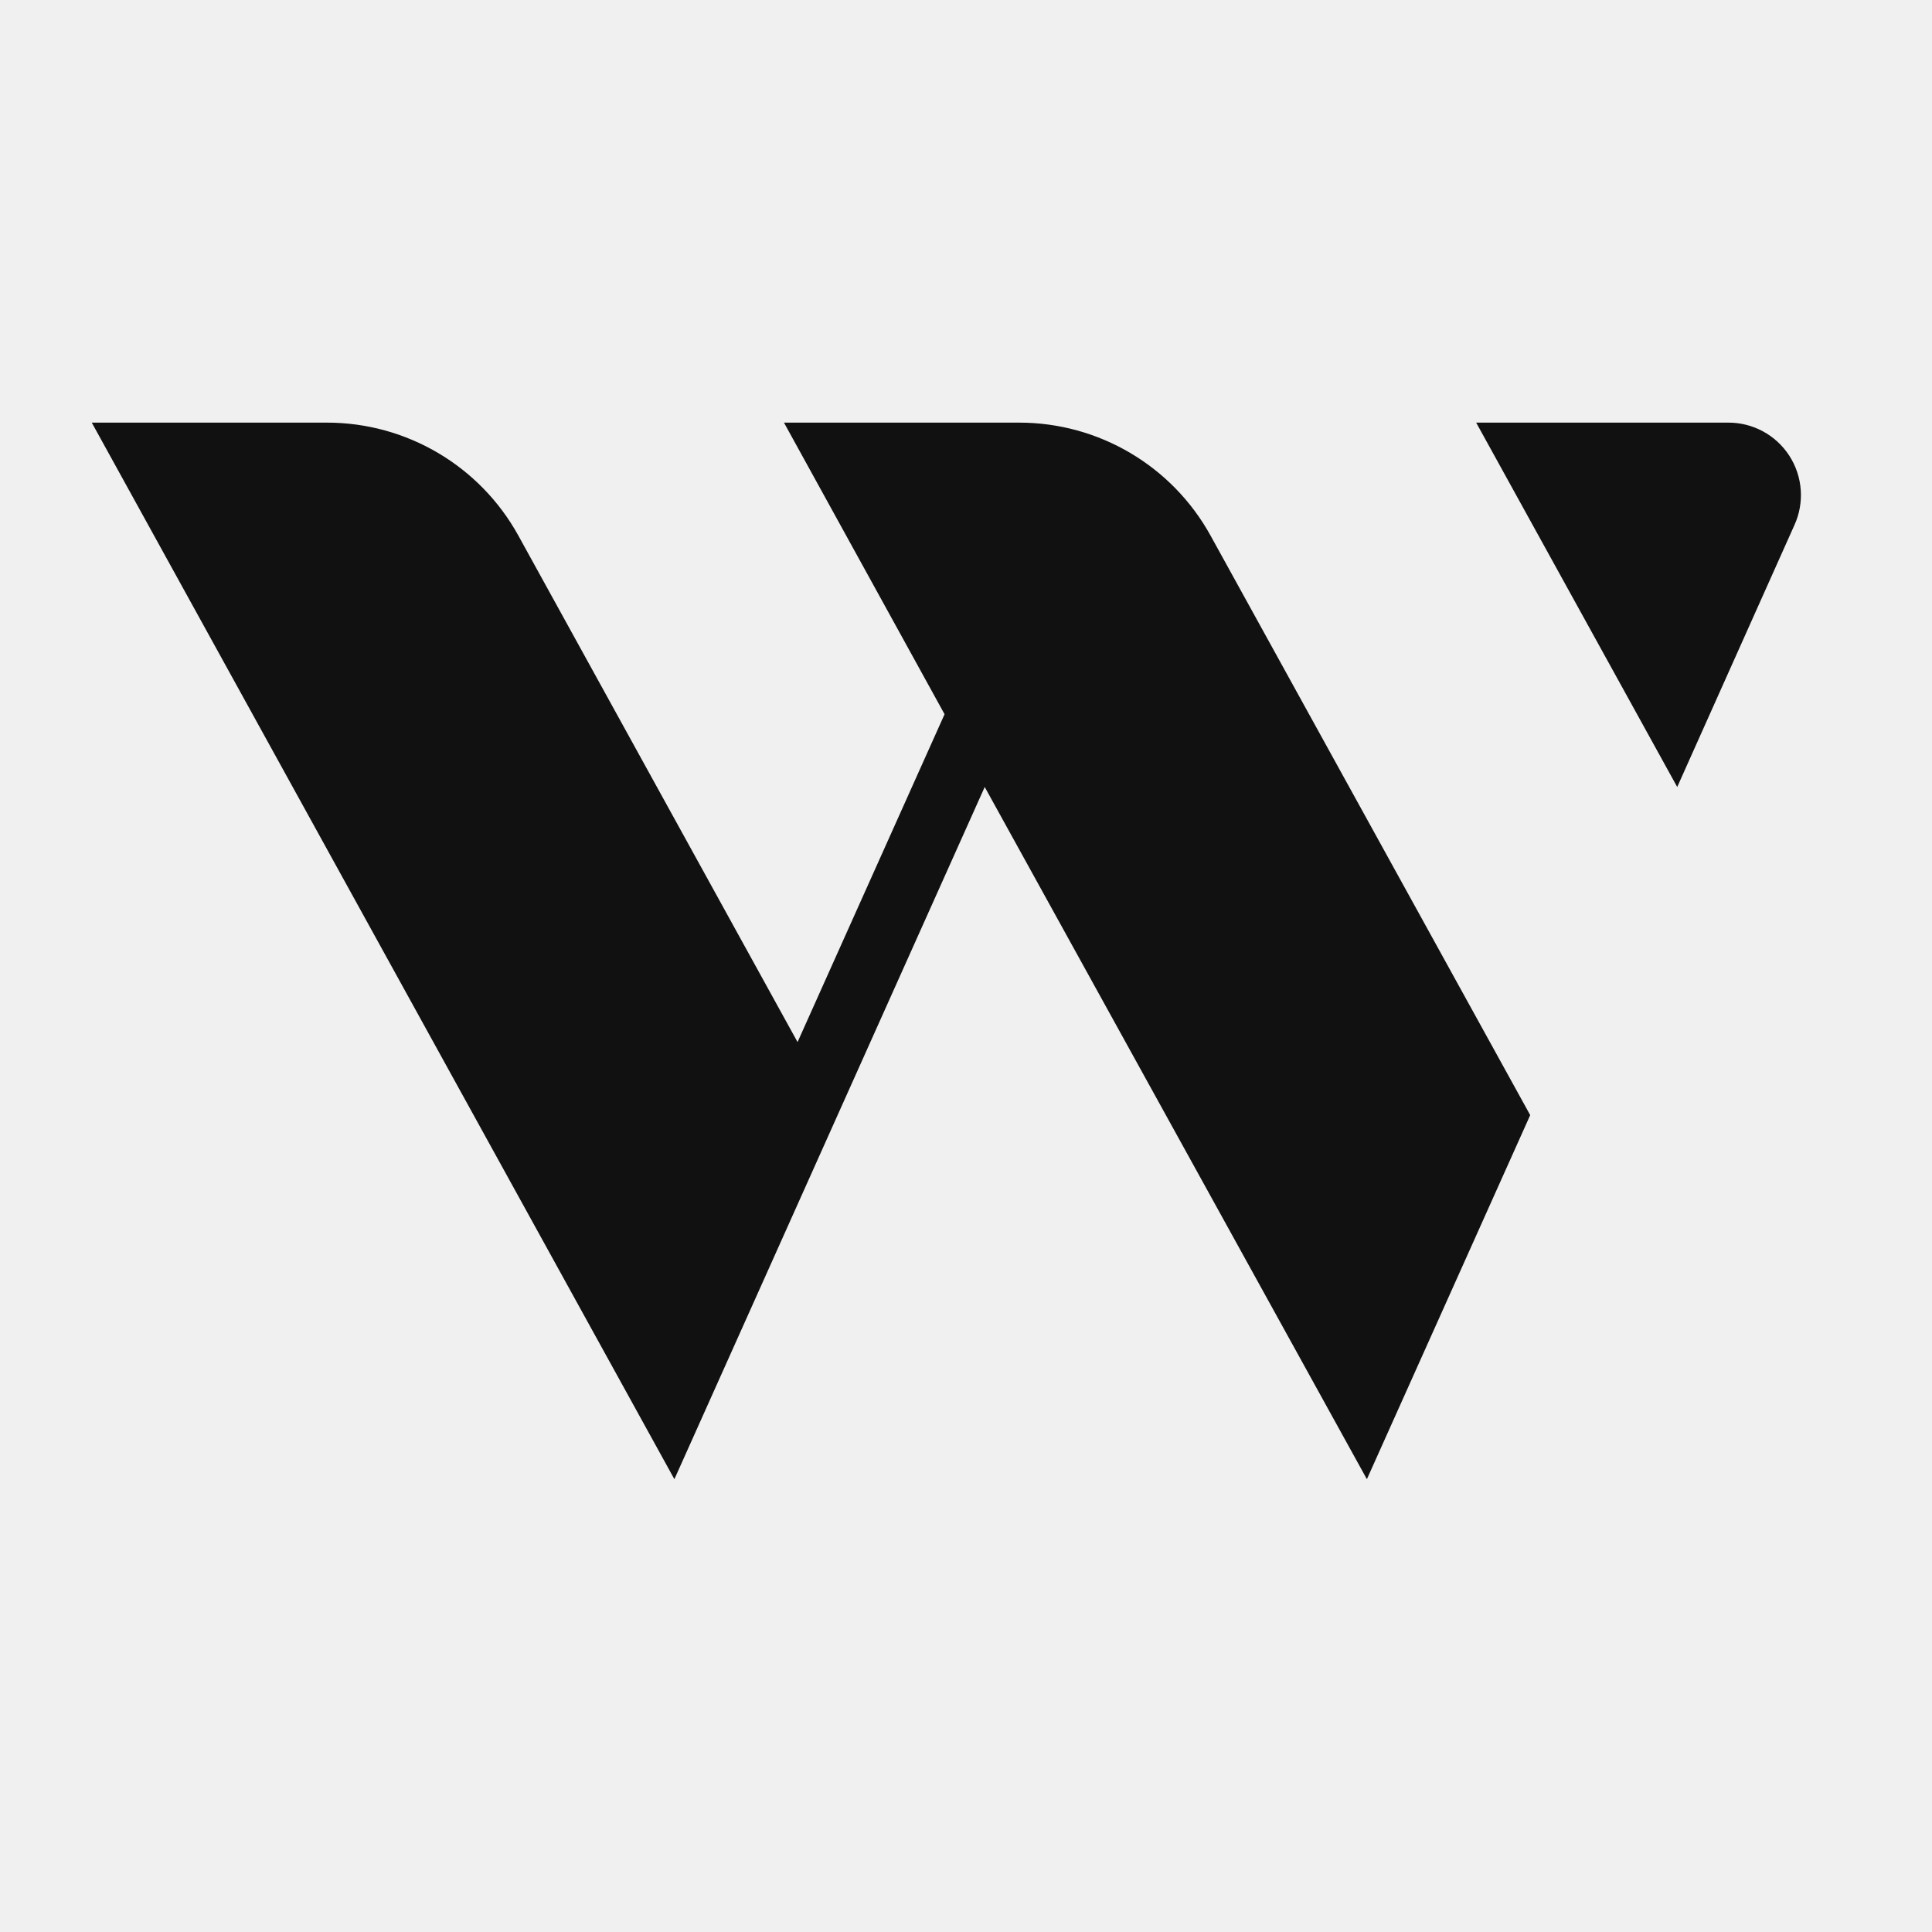
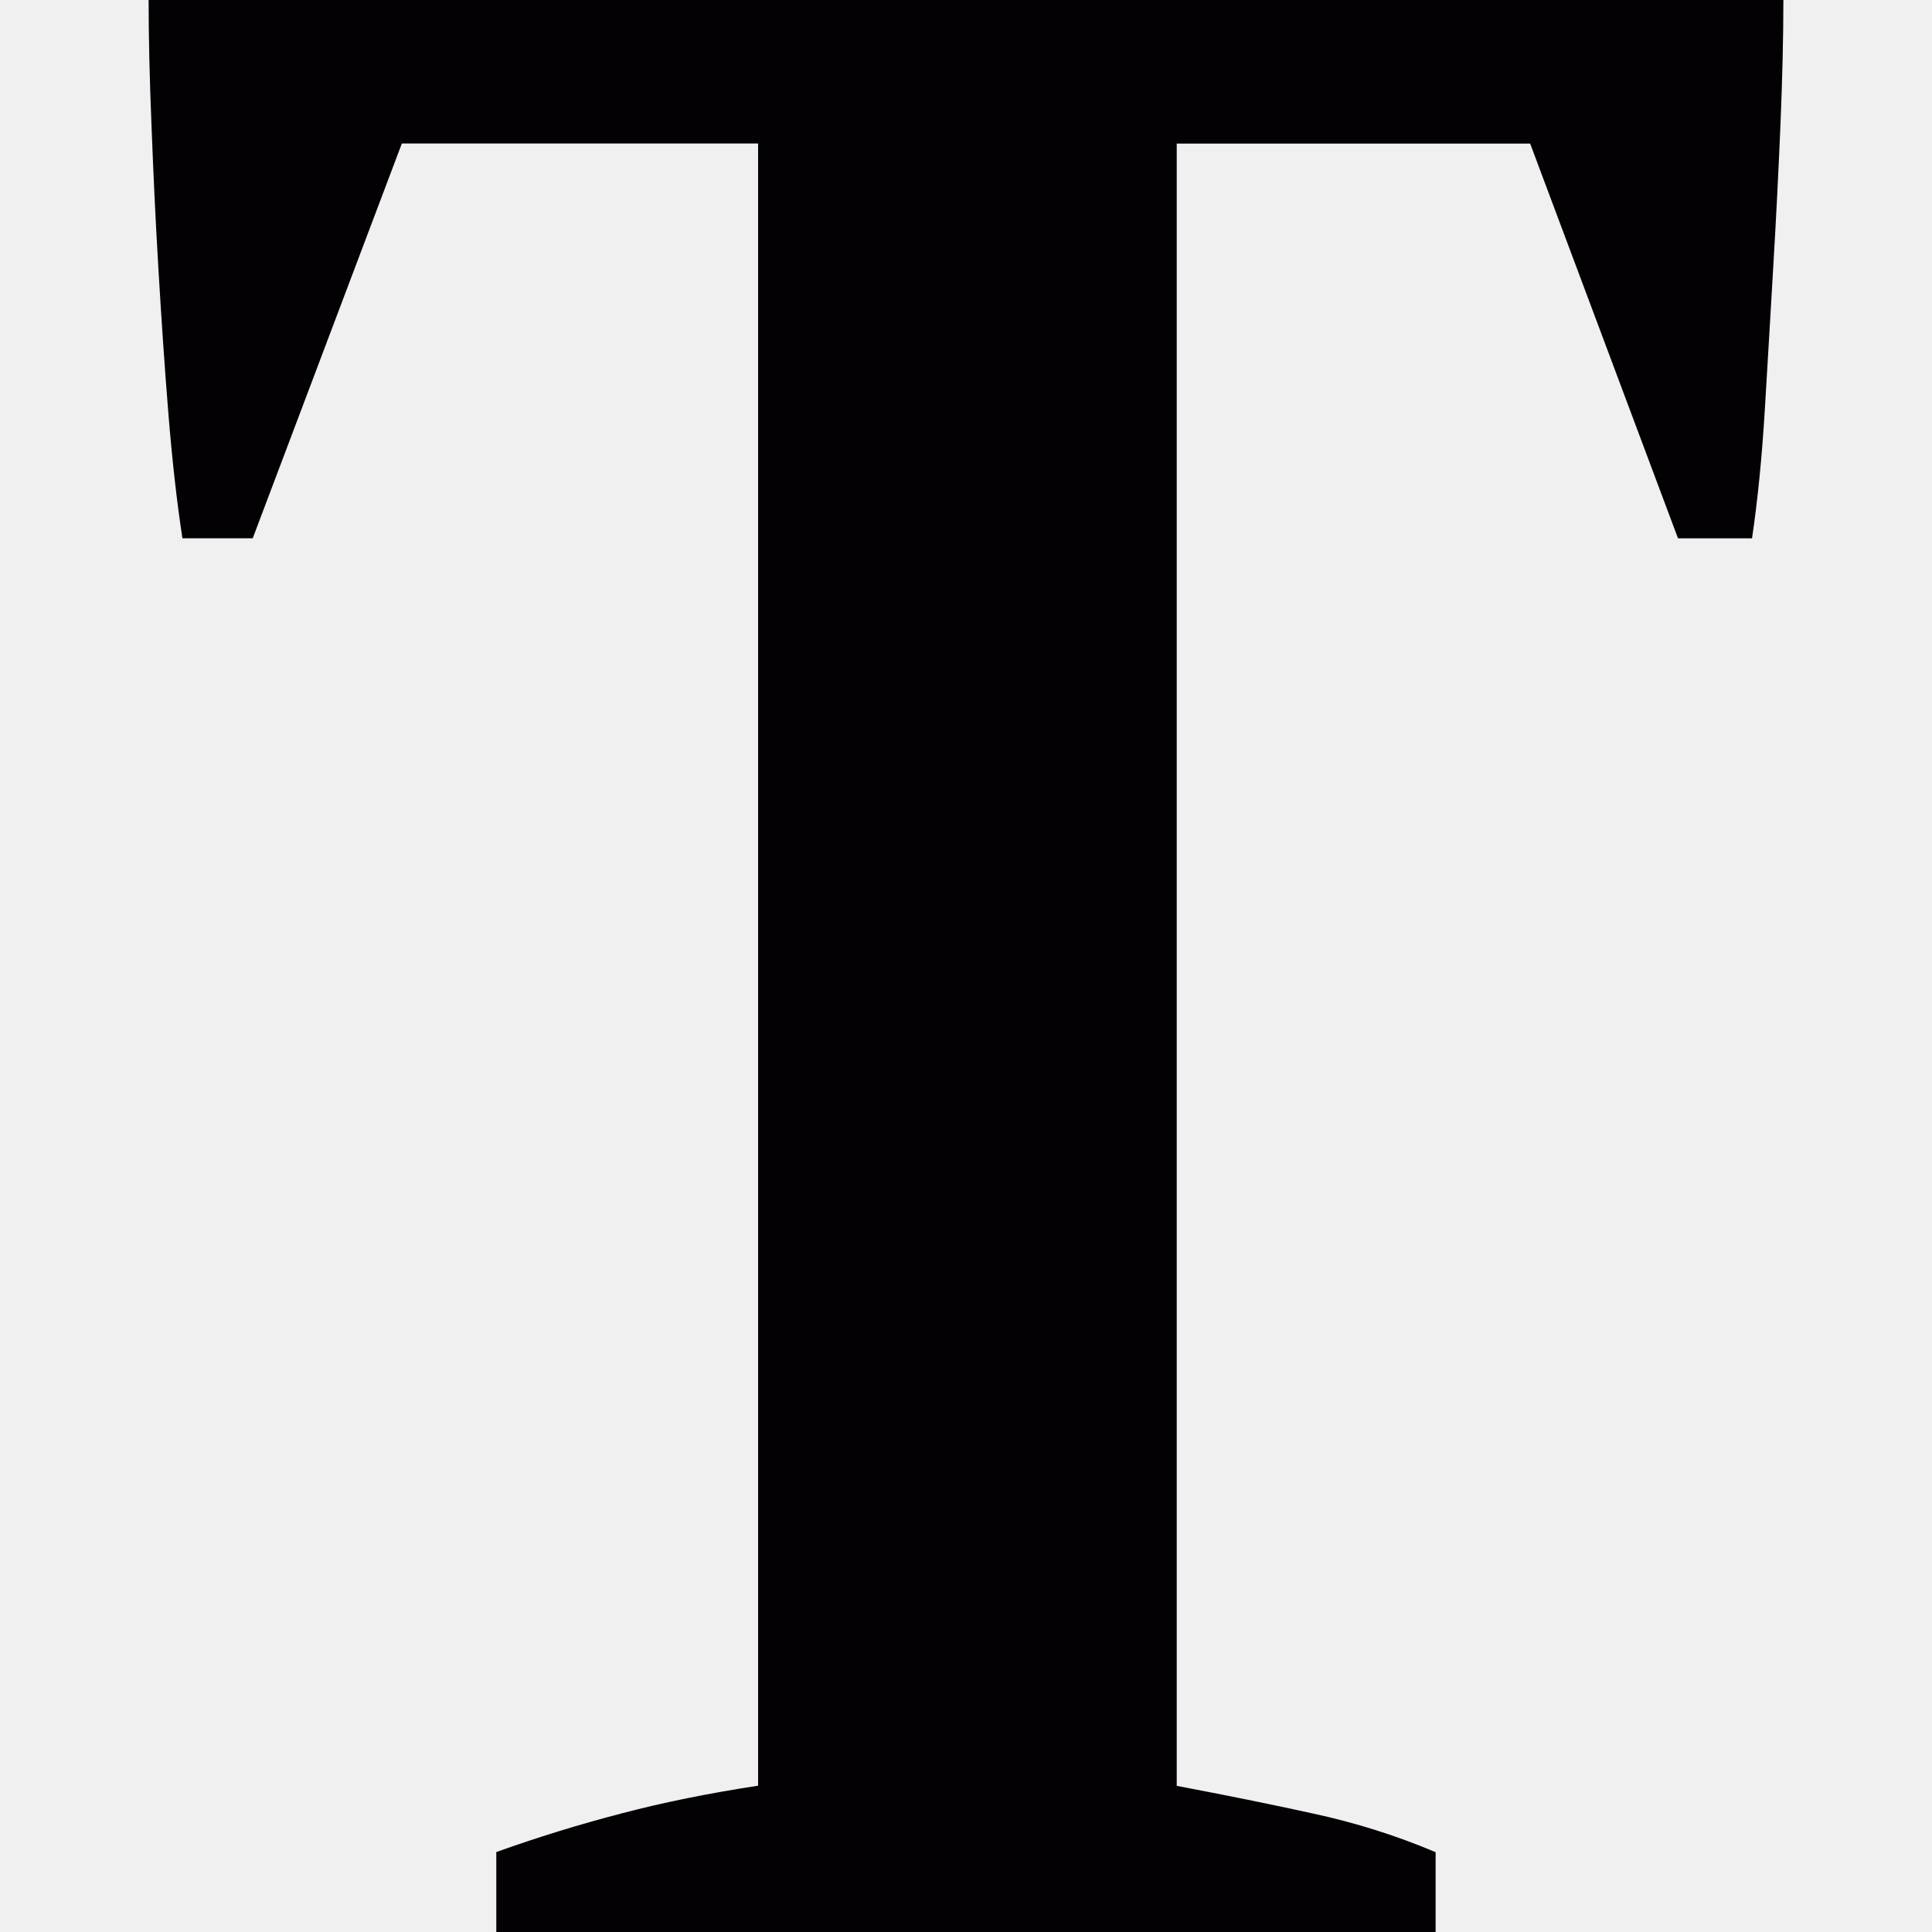
- <svg xmlns="http://www.w3.org/2000/svg" width="64" height="64" viewBox="0 0 64 64">
-   <style>
-     #favicon {
-       fill: #111;
-       @media (prefers-color-scheme: dark) {
-         fill: #fff;
-       }
-     }
-   </style>
-   <path id="favicon" d="M3.03 14h7.8a7.24 7.24 0 0 1 6.34 3.74l9.25 16.78 4.87-10.86L25.97 14h7.79a7.24 7.24 0 0 1 6.34 3.74l10.59 19.2L45.28 49 32.62 26.07 22.34 49 3.04 14Zm56.41 3.4a2.4 2.4 0 0 0-2.2-3.4H48.9l6.66 12.07 3.88-8.67Z" />
+ <svg xmlns="http://www.w3.org/2000/svg" height="800px" width="800px" version="1.1" id="Capa_1" viewBox="0 0 26 26" xml:space="preserve">
+   <g>
+     <g>
+       <path style="fill:#030104;" d="M19.32,26H6.679v-1.076c0.556-0.199,1.117-0.372,1.686-0.52c0.568-0.15,1.18-0.272,1.837-0.373    v-22.1H5.408L3.401,7.244H2.455c-0.076-0.495-0.139-1.06-0.19-1.691C2.214,4.924,2.171,4.28,2.132,3.621    c-0.039-0.652-0.069-1.3-0.093-1.929C2.013,1.063,2,0.496,2,0h22c0,0.496-0.014,1.055-0.039,1.672    c-0.026,0.619-0.058,1.257-0.097,1.913s-0.075,1.3-0.114,1.932c-0.038,0.631-0.095,1.209-0.172,1.728h-0.996l-1.99-5.313h-4.756    v22.101c0.656,0.125,1.27,0.248,1.836,0.373c0.569,0.123,1.117,0.295,1.648,0.52V26z" />
+     </g>
+   </g>
</svg>
